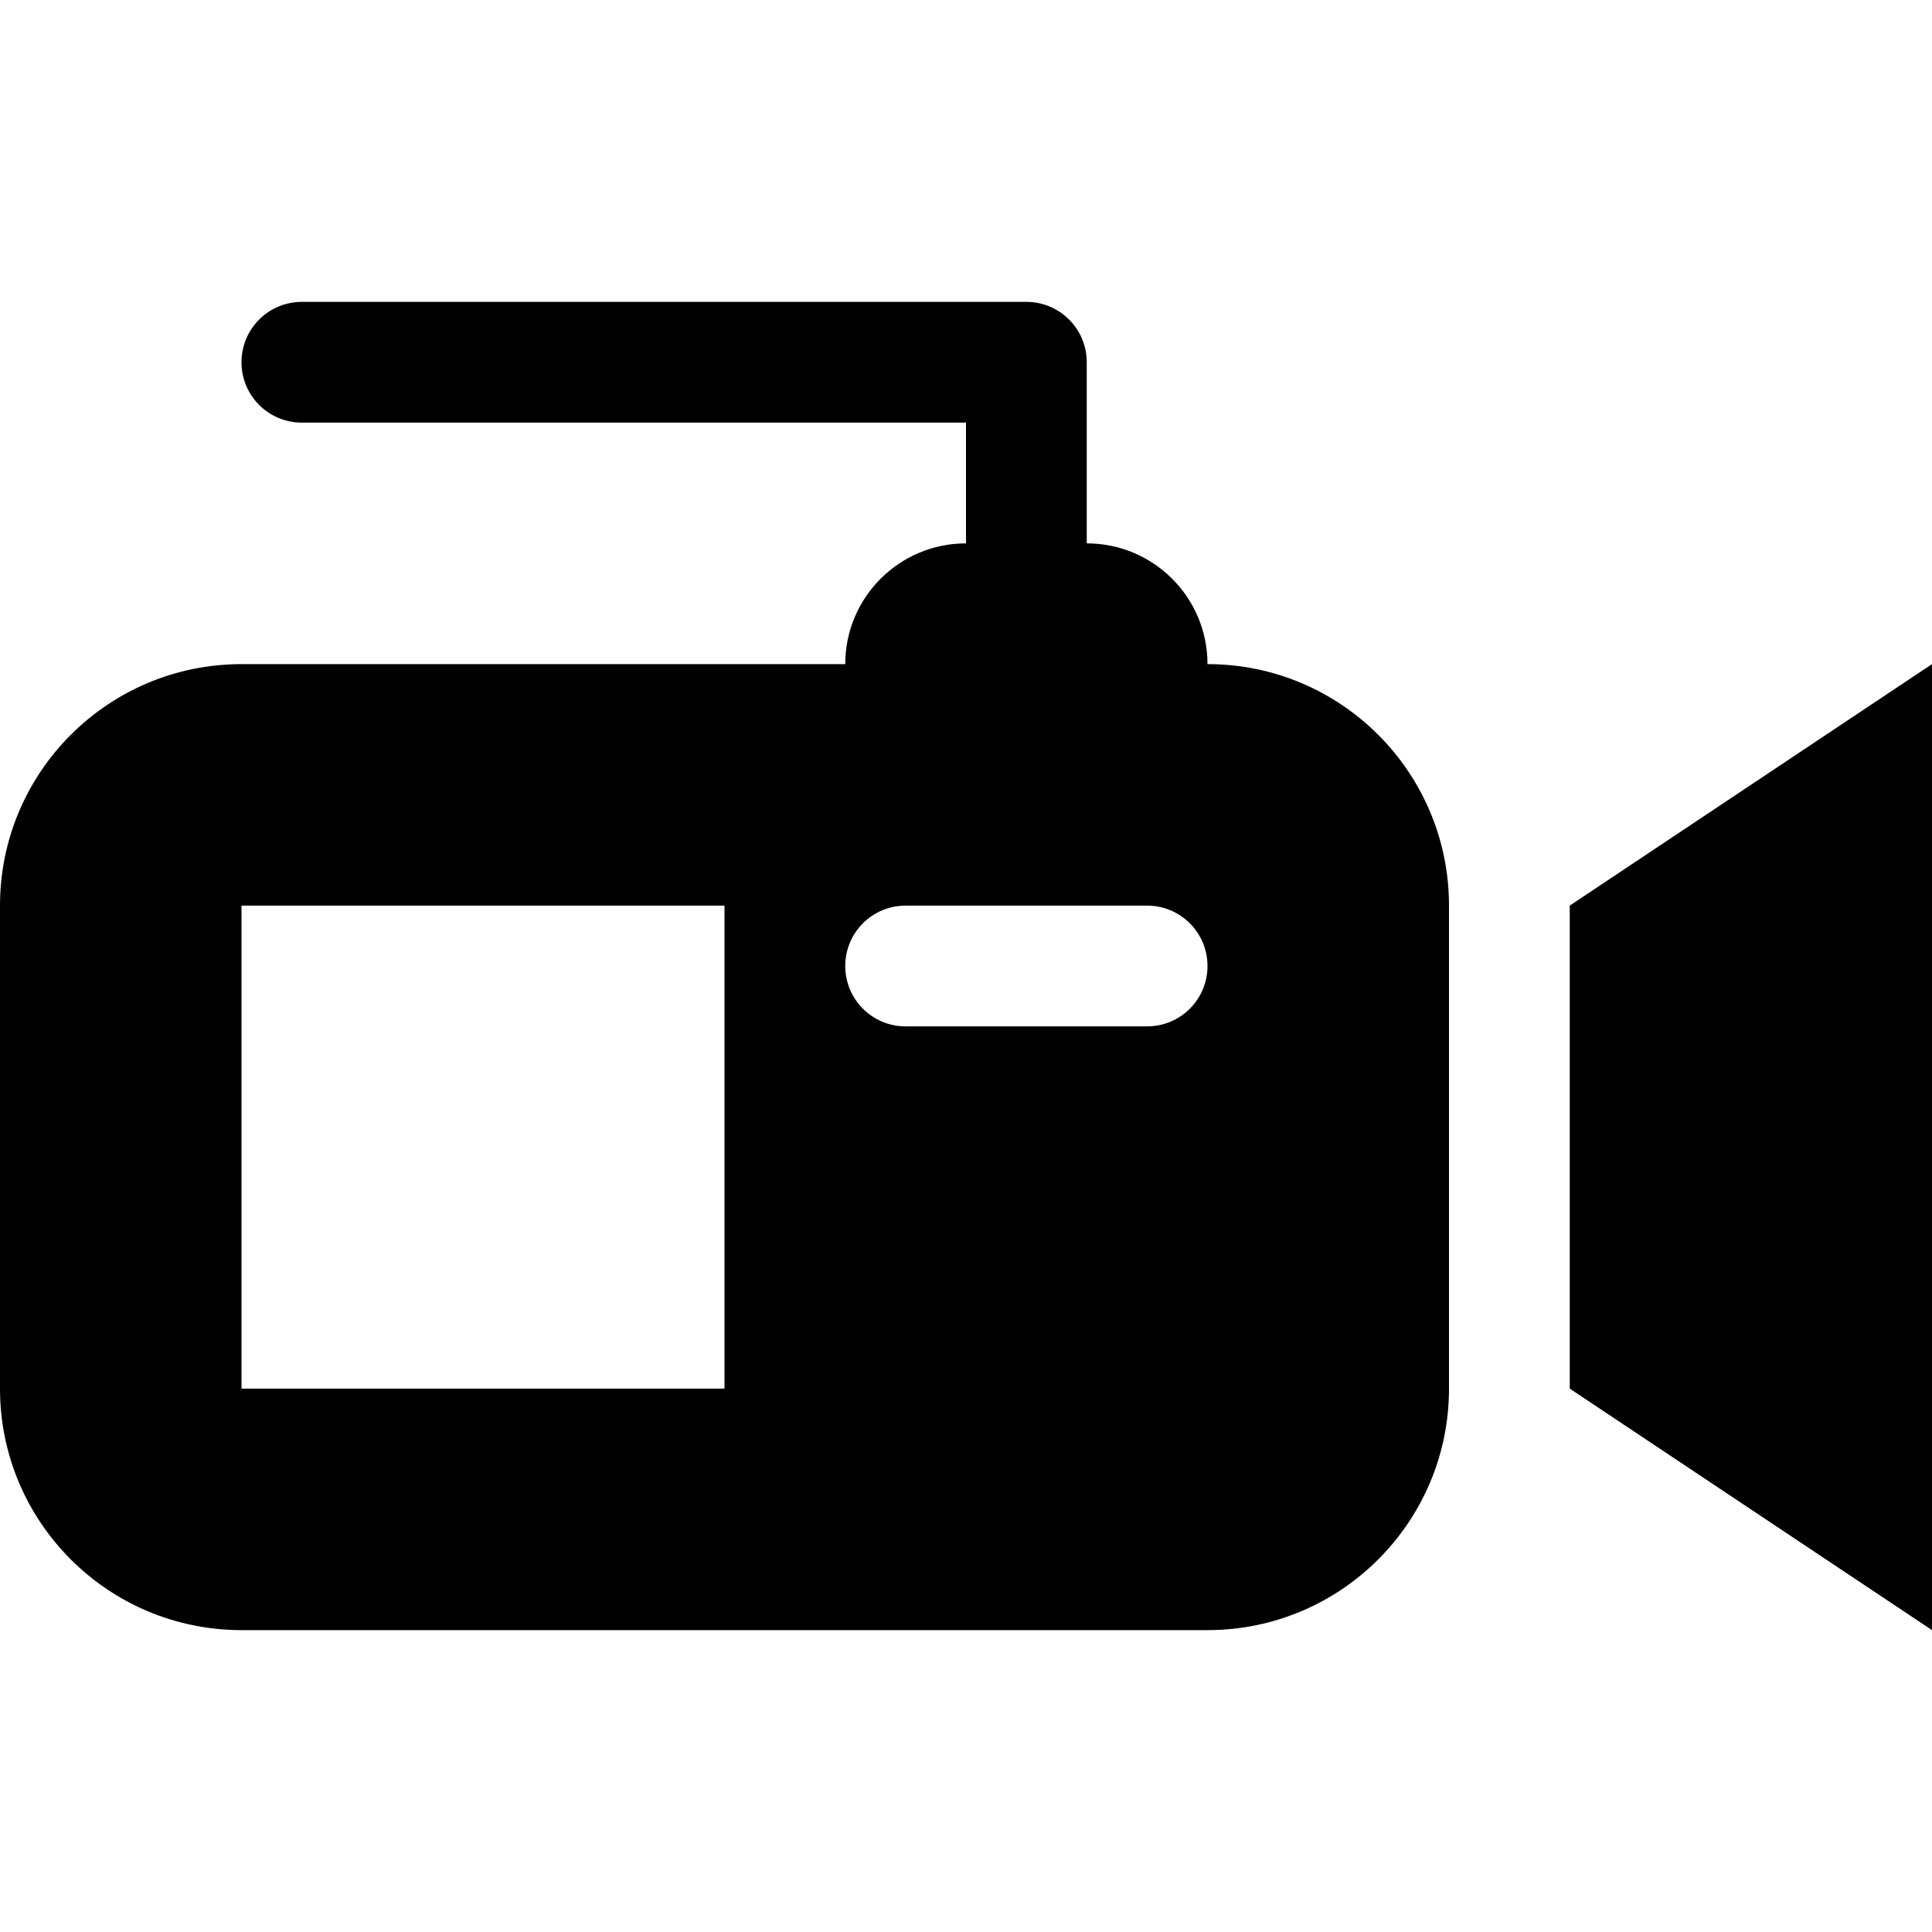
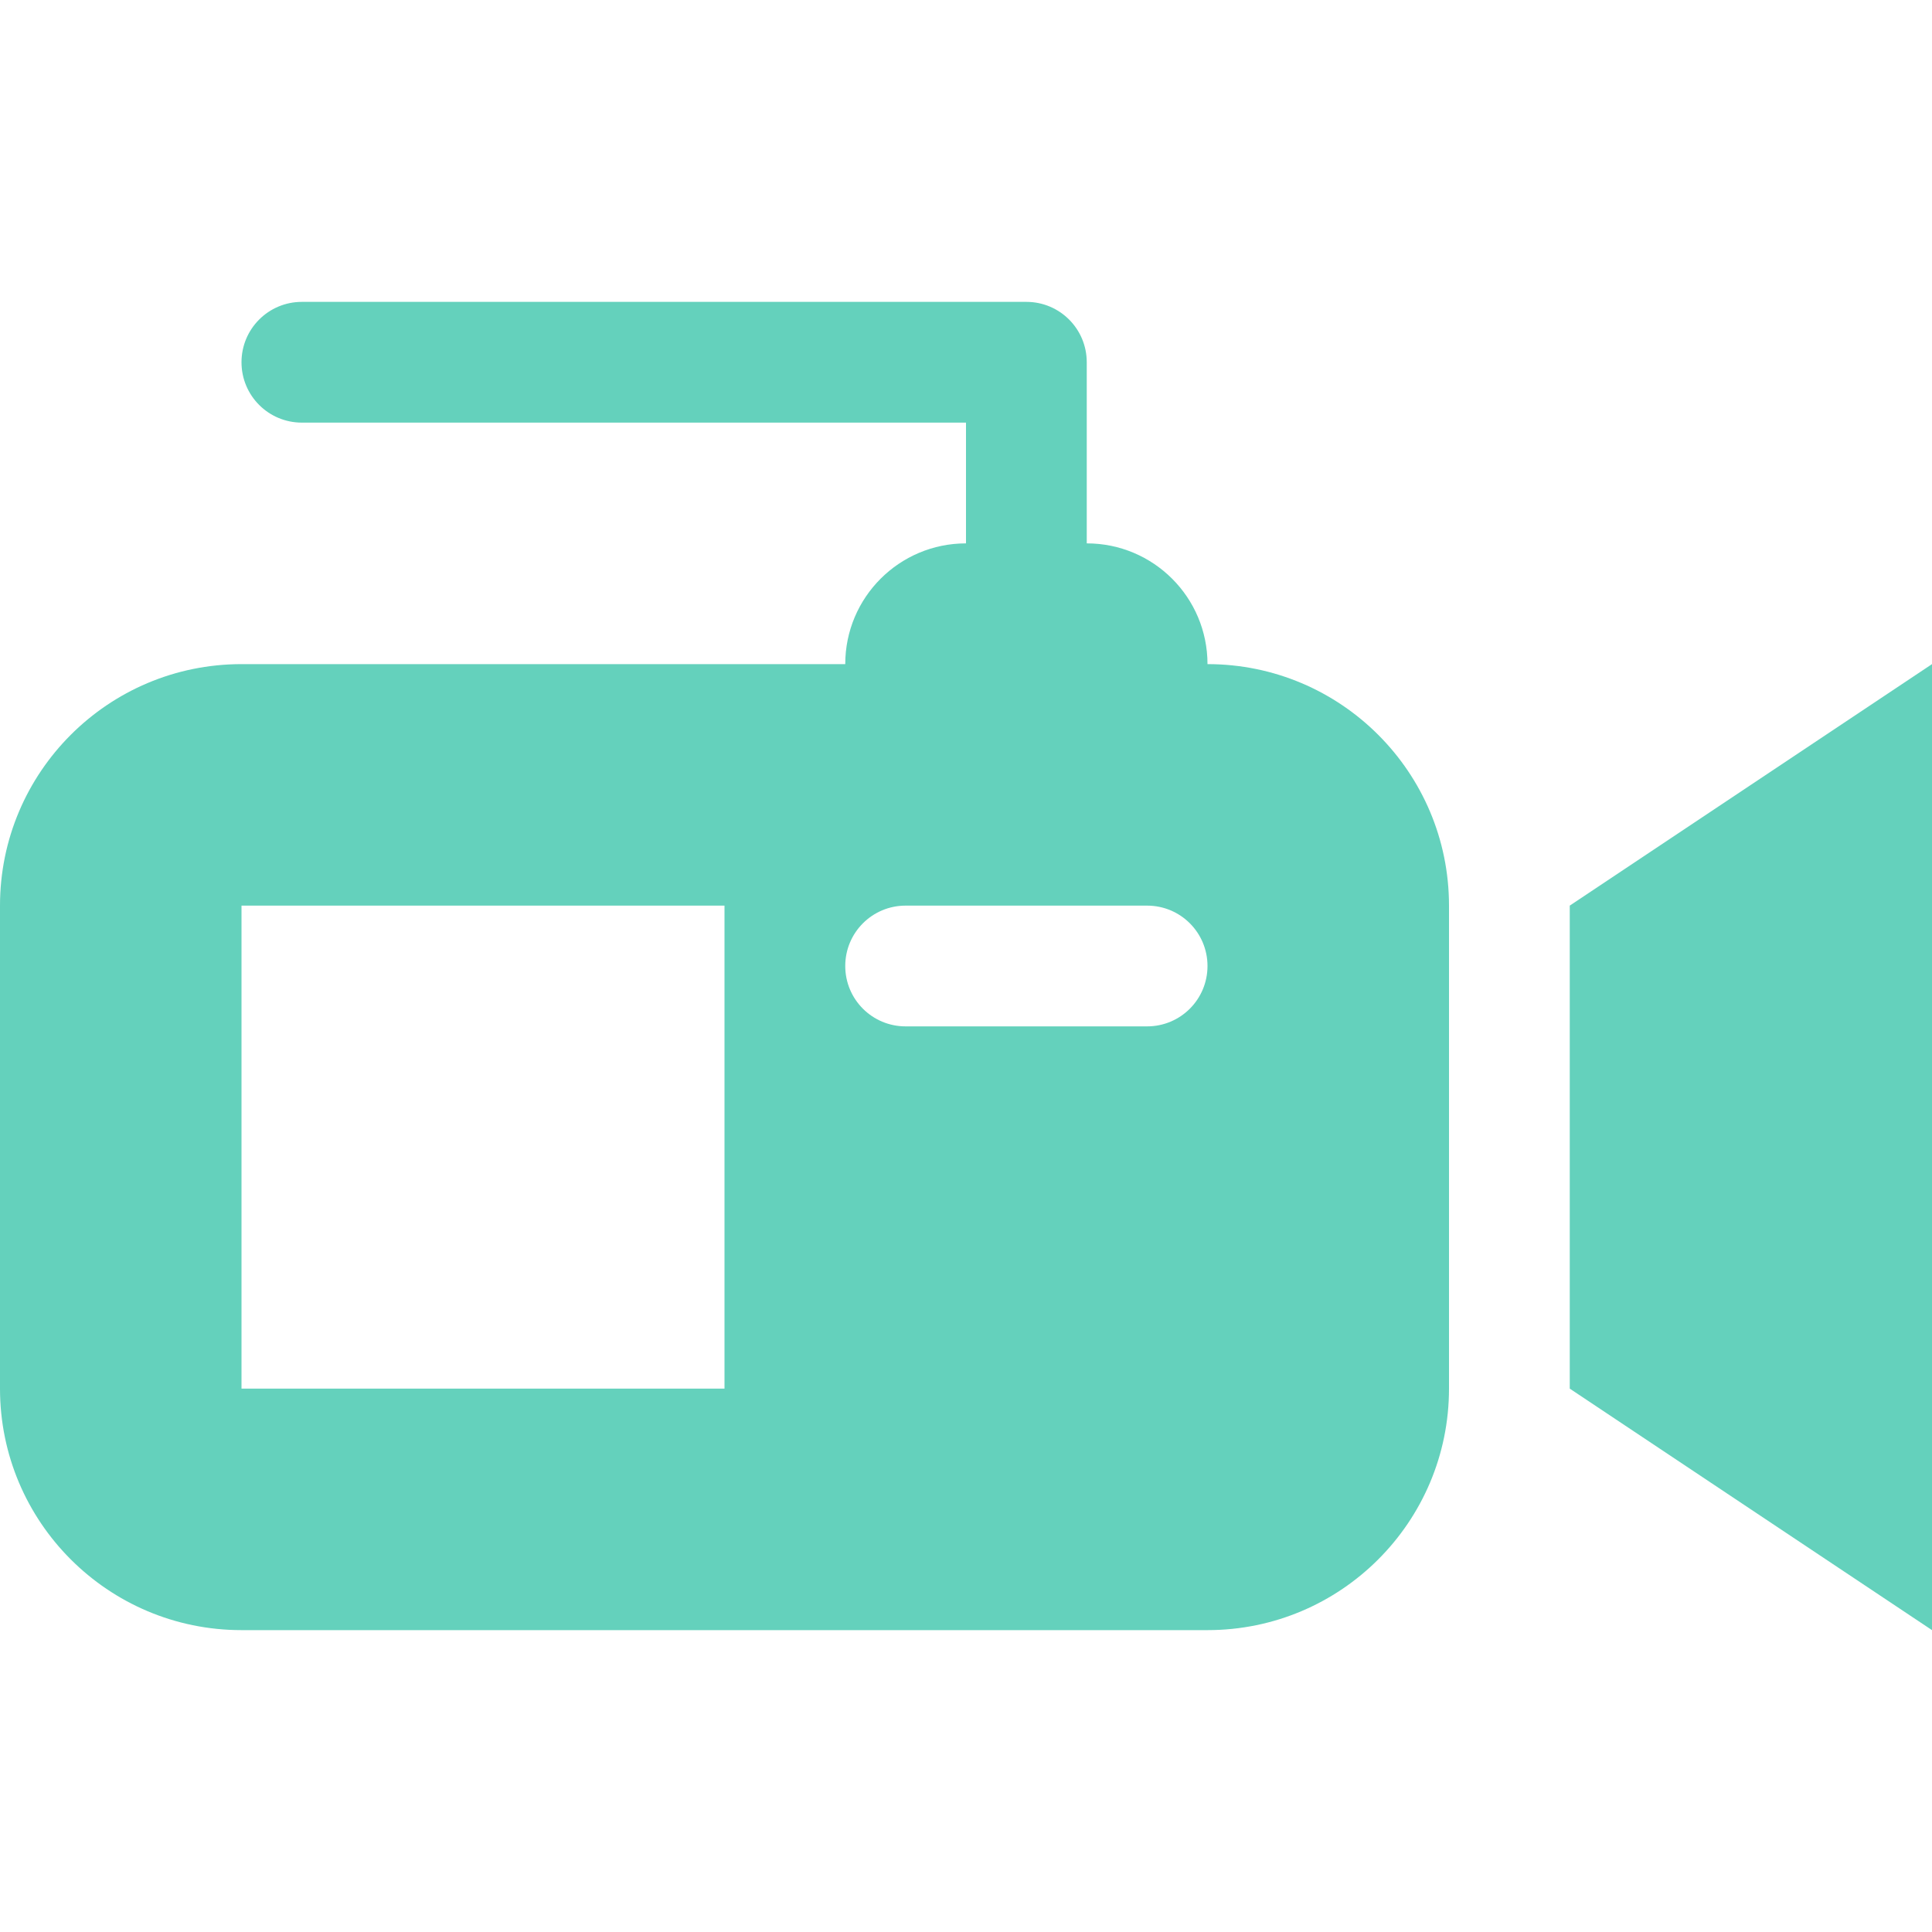
<svg xmlns="http://www.w3.org/2000/svg" version="1.1" id="Layer_1" x="0px" y="0px" width="32px" height="32px" viewBox="0 0 32 32" enable-background="new 0 0 32 32" xml:space="preserve">
  <g transform="translate(0 192)">
-     <path d="M26-177l6-4v16l-6-4V-177z M24-177v8c0,2.209-1.791,4-4,4H4c-2.209,0-4-1.791-4-4v-8c0-2.209,1.791-4,4-4h10 c0-1.105,0.895-2,2-2v-2H5c-0.553,0-1-0.447-1-1s0.447-1,1-1h12c0.553,0,1,0.447,1,1v3c1.105,0,2,0.895,2,2 C22.209-181,24-179.209,24-177z M12-177H4v8h8V-177z M20-176c0-0.553-0.447-1-1-1h-4c-0.553,0-1,0.447-1,1s0.447,1,1,1h4 C19.553-175,20-175.447,20-176z" />
+     <path fill="#64d1bc" d="M26-177l6-4v16l-6-4V-177z M24-177v8c0,2.209-1.791,4-4,4H4c-2.209,0-4-1.791-4-4v-8c0-2.209,1.791-4,4-4h10 c0-1.105,0.895-2,2-2v-2H5c-0.553,0-1-0.447-1-1s0.447-1,1-1h12c0.553,0,1,0.447,1,1v3c1.105,0,2,0.895,2,2 C22.209-181,24-179.209,24-177z M12-177H4v8h8V-177z M20-176c0-0.553-0.447-1-1-1h-4c-0.553,0-1,0.447-1,1s0.447,1,1,1h4 C19.553-175,20-175.447,20-176z" />
  </g>
</svg>
